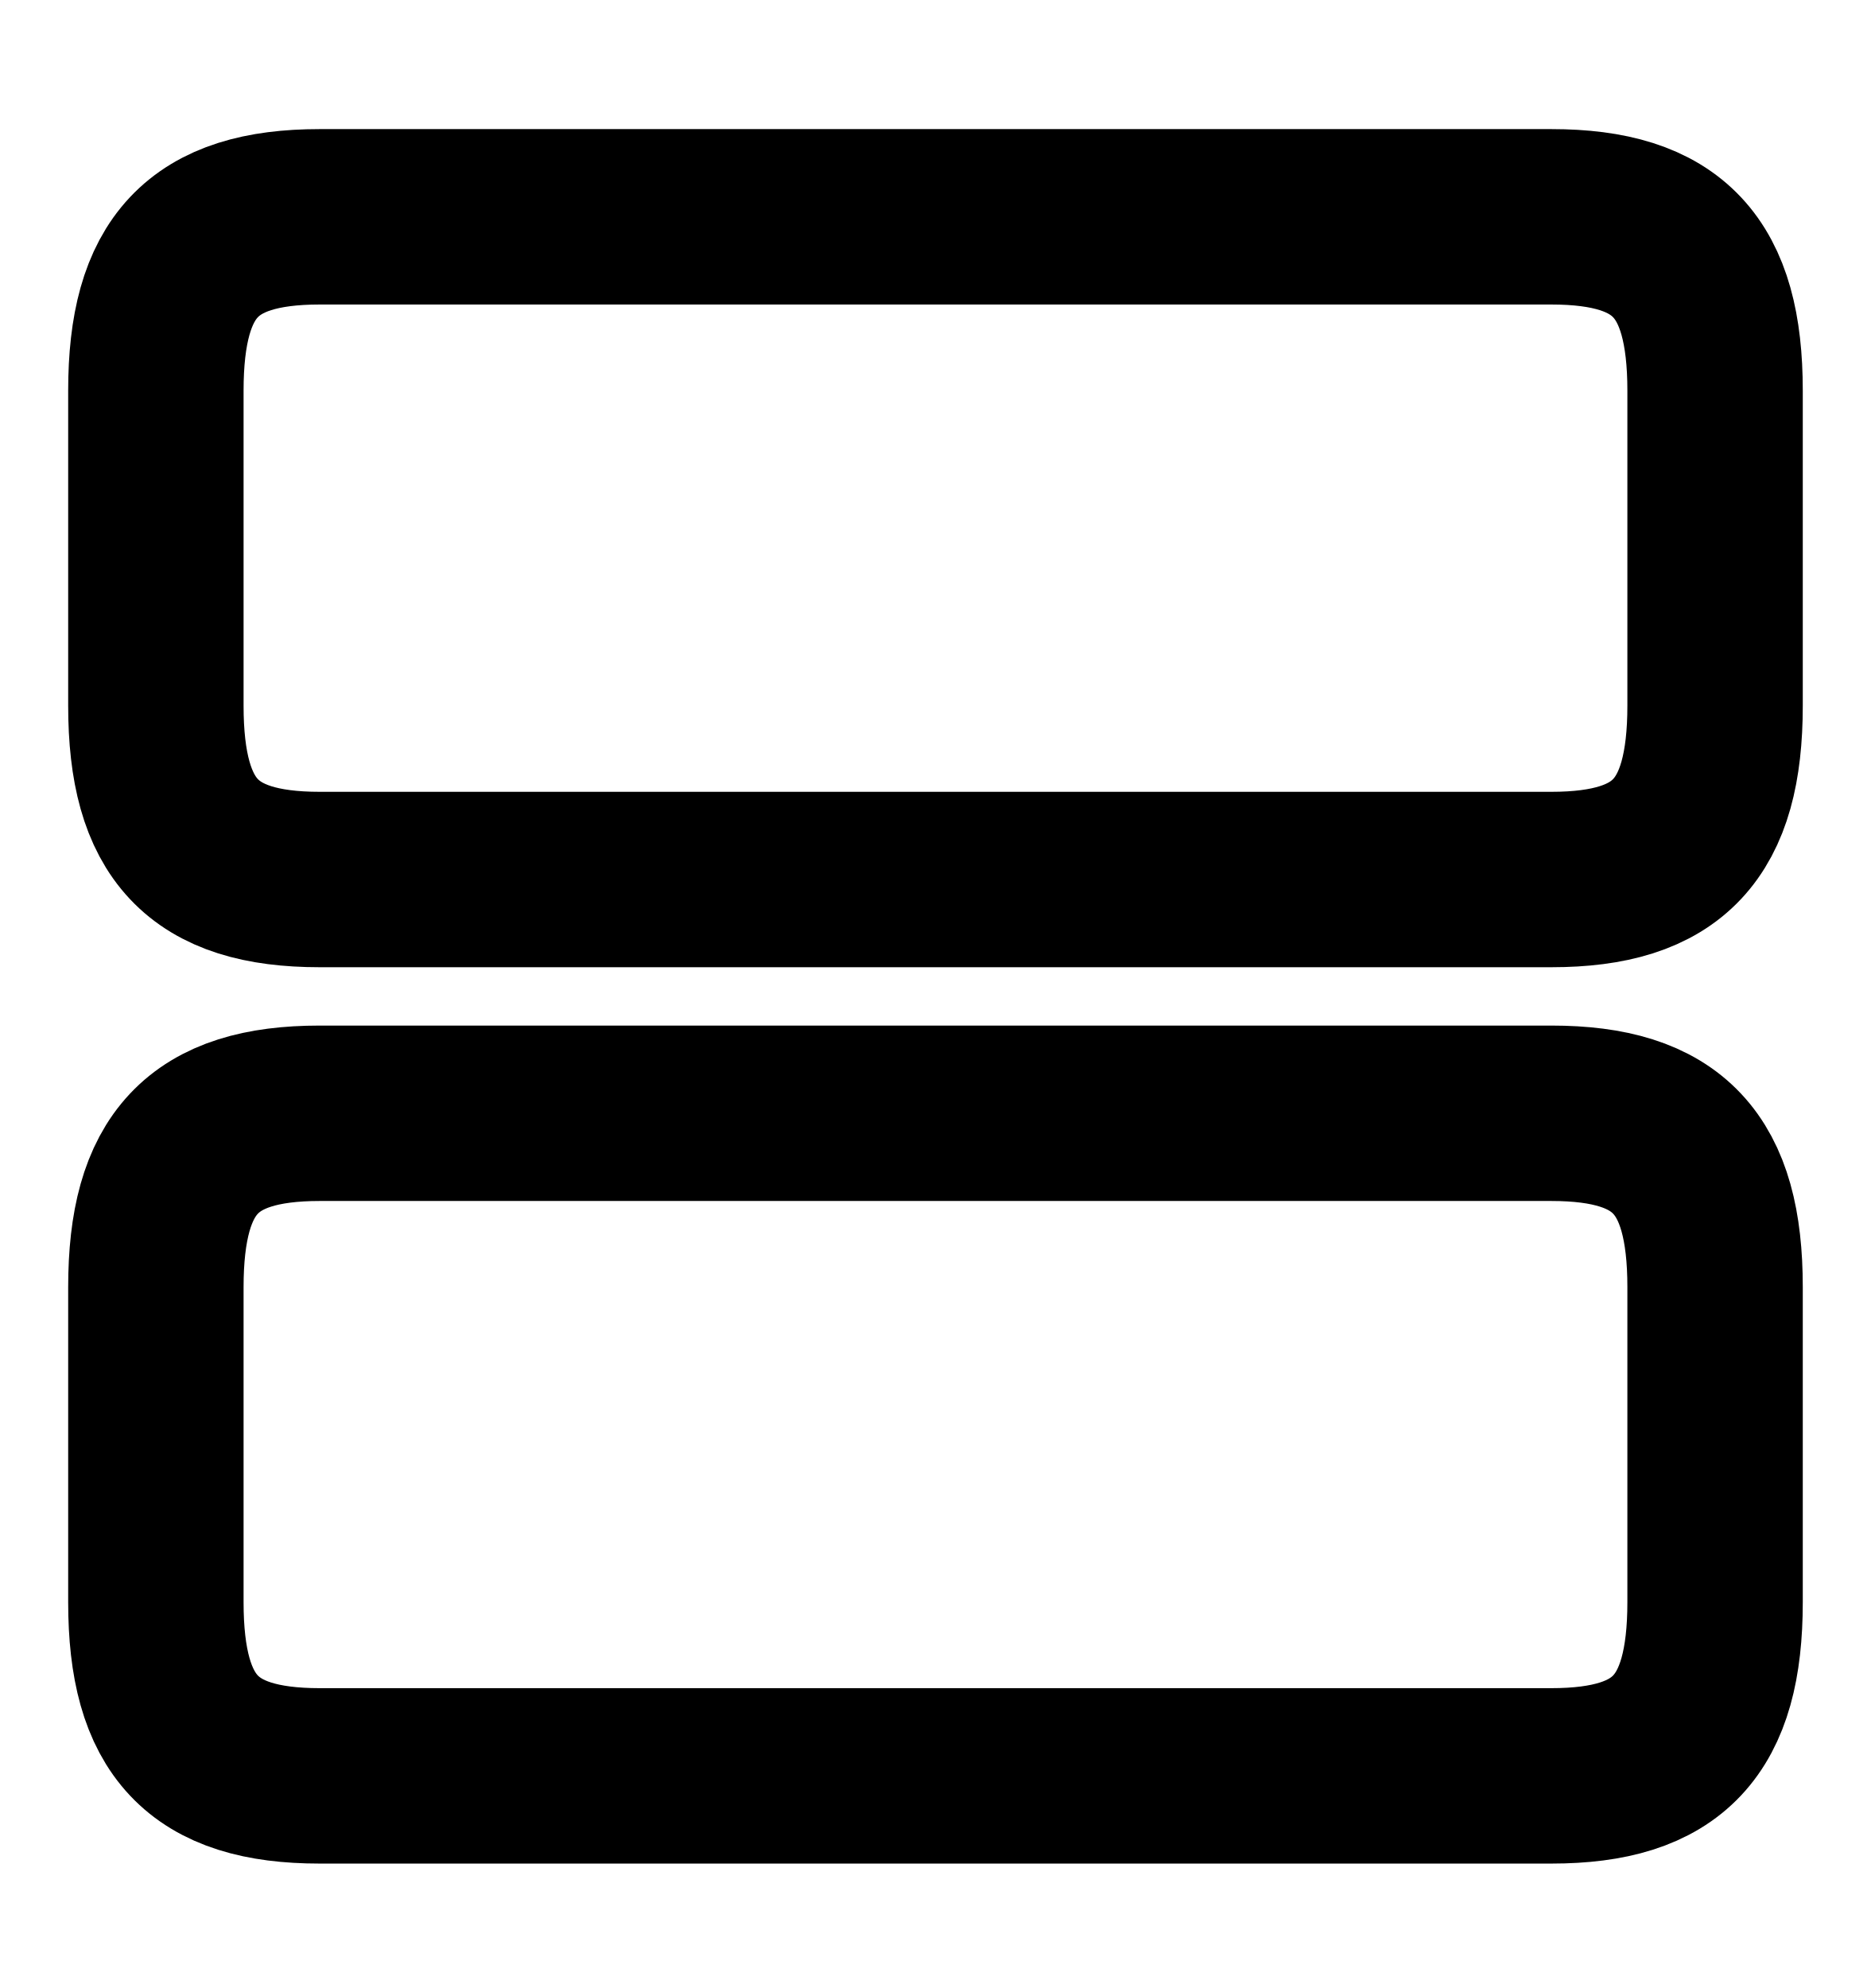
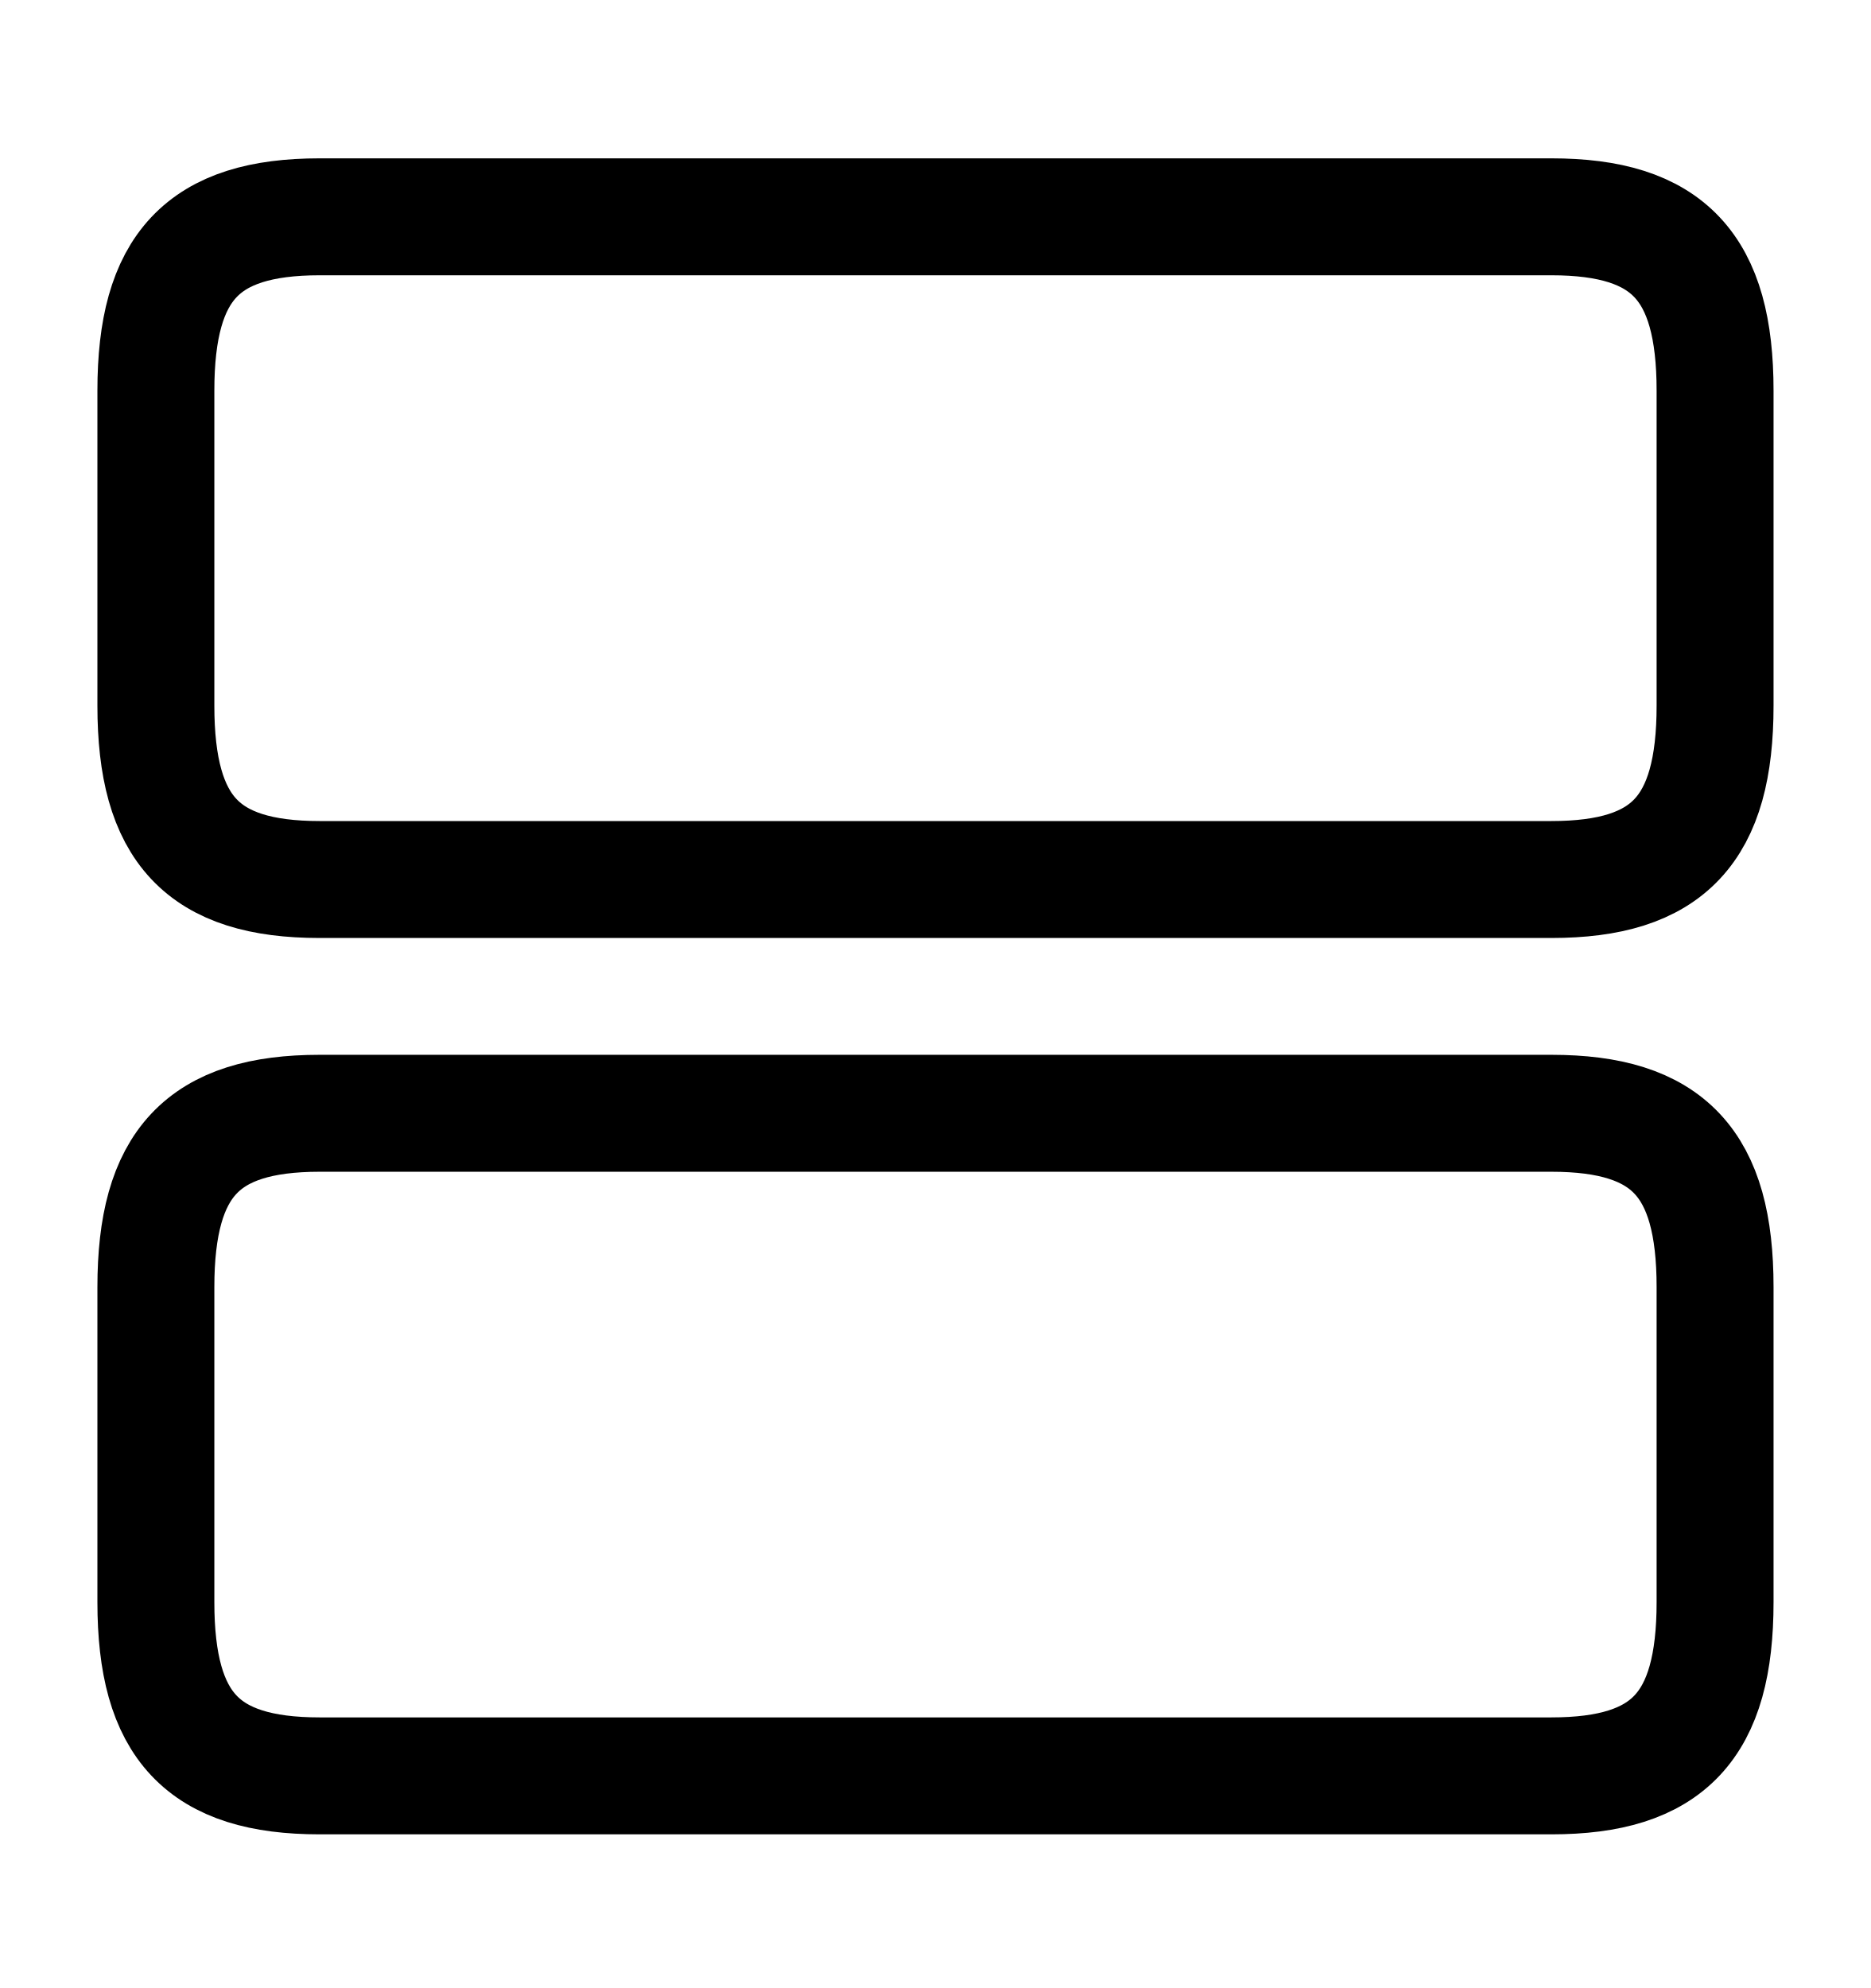
<svg xmlns="http://www.w3.org/2000/svg" fill="none" viewBox="0 0 16 17">
-   <path d="M13.267 9.52H2.733c-1 0-1.4.427-1.4 1.488V13.7c0 1.06.4 1.486 1.4 1.486h10.534c1 0 1.4-.426 1.4-1.486v-2.694c0-1.06-.4-1.486-1.4-1.486Zm0-7.666H2.733c-1 0-1.4.427-1.4 1.487v2.693c0 1.06.4 1.487 1.4 1.487h10.534c1 0 1.4-.427 1.4-1.487V3.341c0-1.06-.4-1.487-1.4-1.487Z" stroke="currentColor" stroke-width="1.5" stroke-linecap="round" stroke-linejoin="round" />
+   <path d="M13.267 9.52H2.733c-1 0-1.4.427-1.4 1.488V13.7c0 1.06.4 1.486 1.4 1.486h10.534c1 0 1.4-.426 1.4-1.486v-2.694c0-1.06-.4-1.486-1.4-1.486Zm0-7.666H2.733c-1 0-1.4.427-1.4 1.487v2.693c0 1.06.4 1.487 1.4 1.487h10.534c1 0 1.4-.427 1.4-1.487V3.341c0-1.06-.4-1.487-1.4-1.487Z" stroke="currentColor" stroke-width="1" stroke-linecap="round" stroke-linejoin="round" />
</svg>
